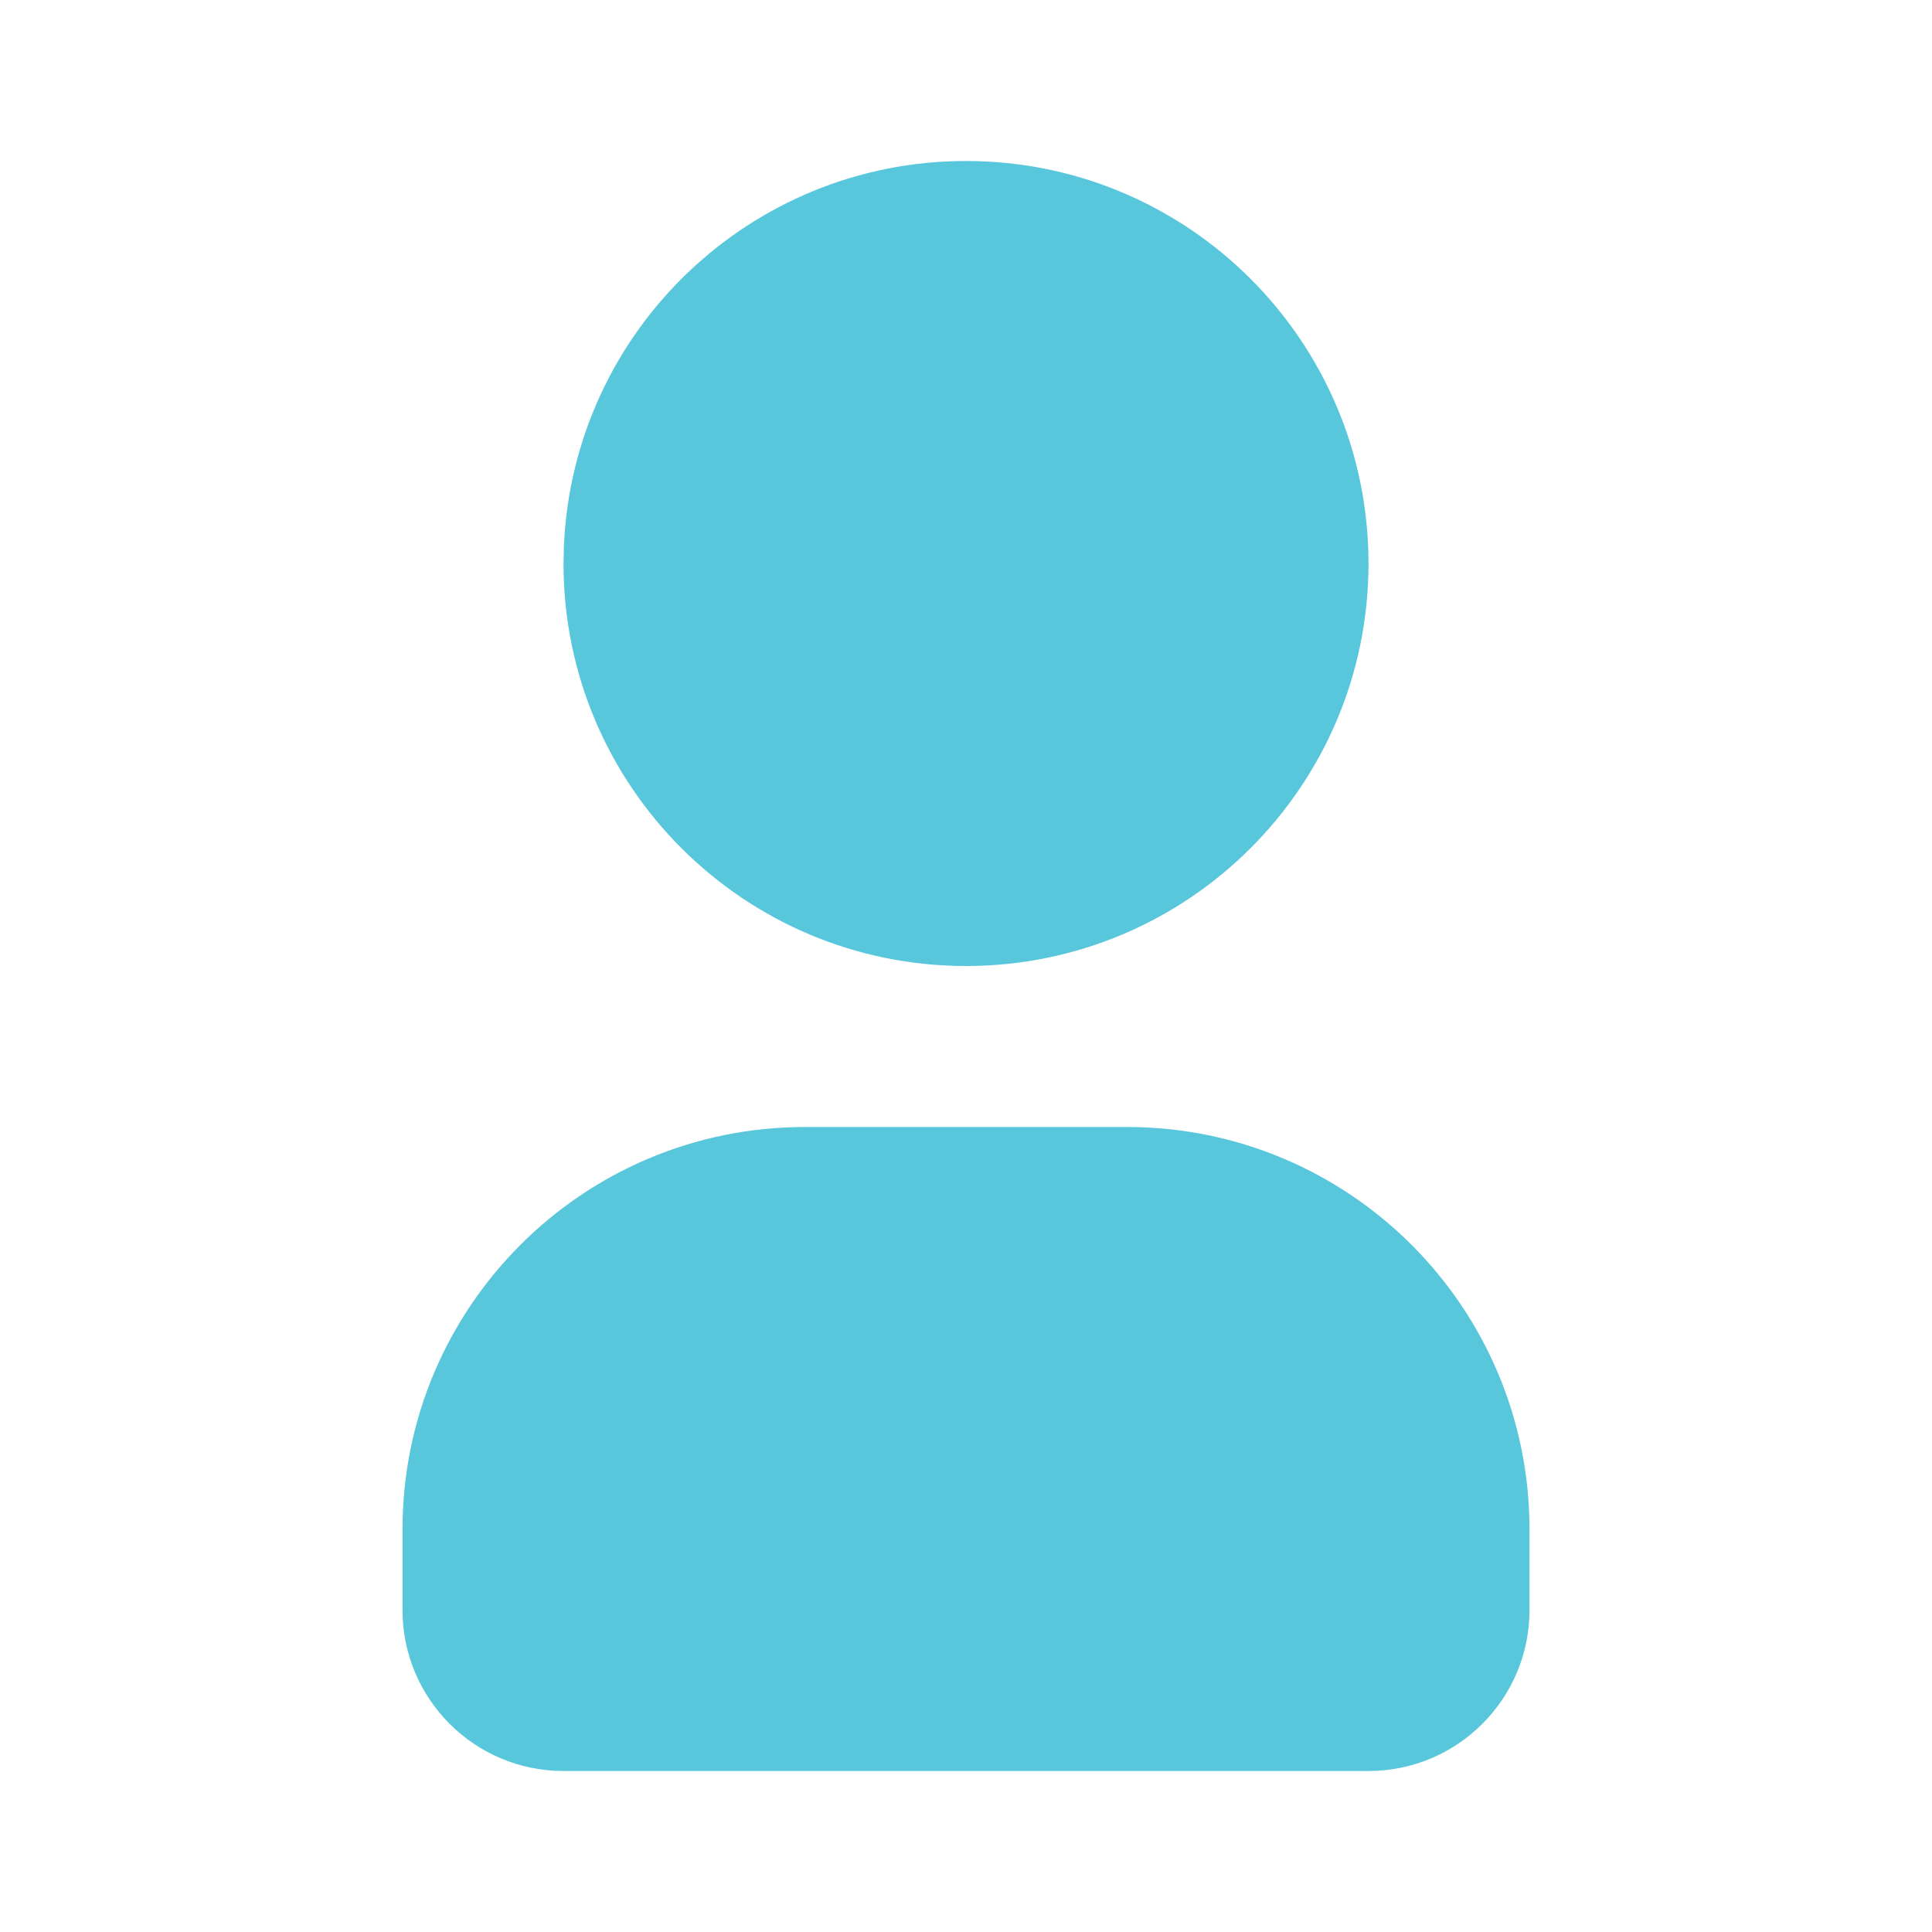
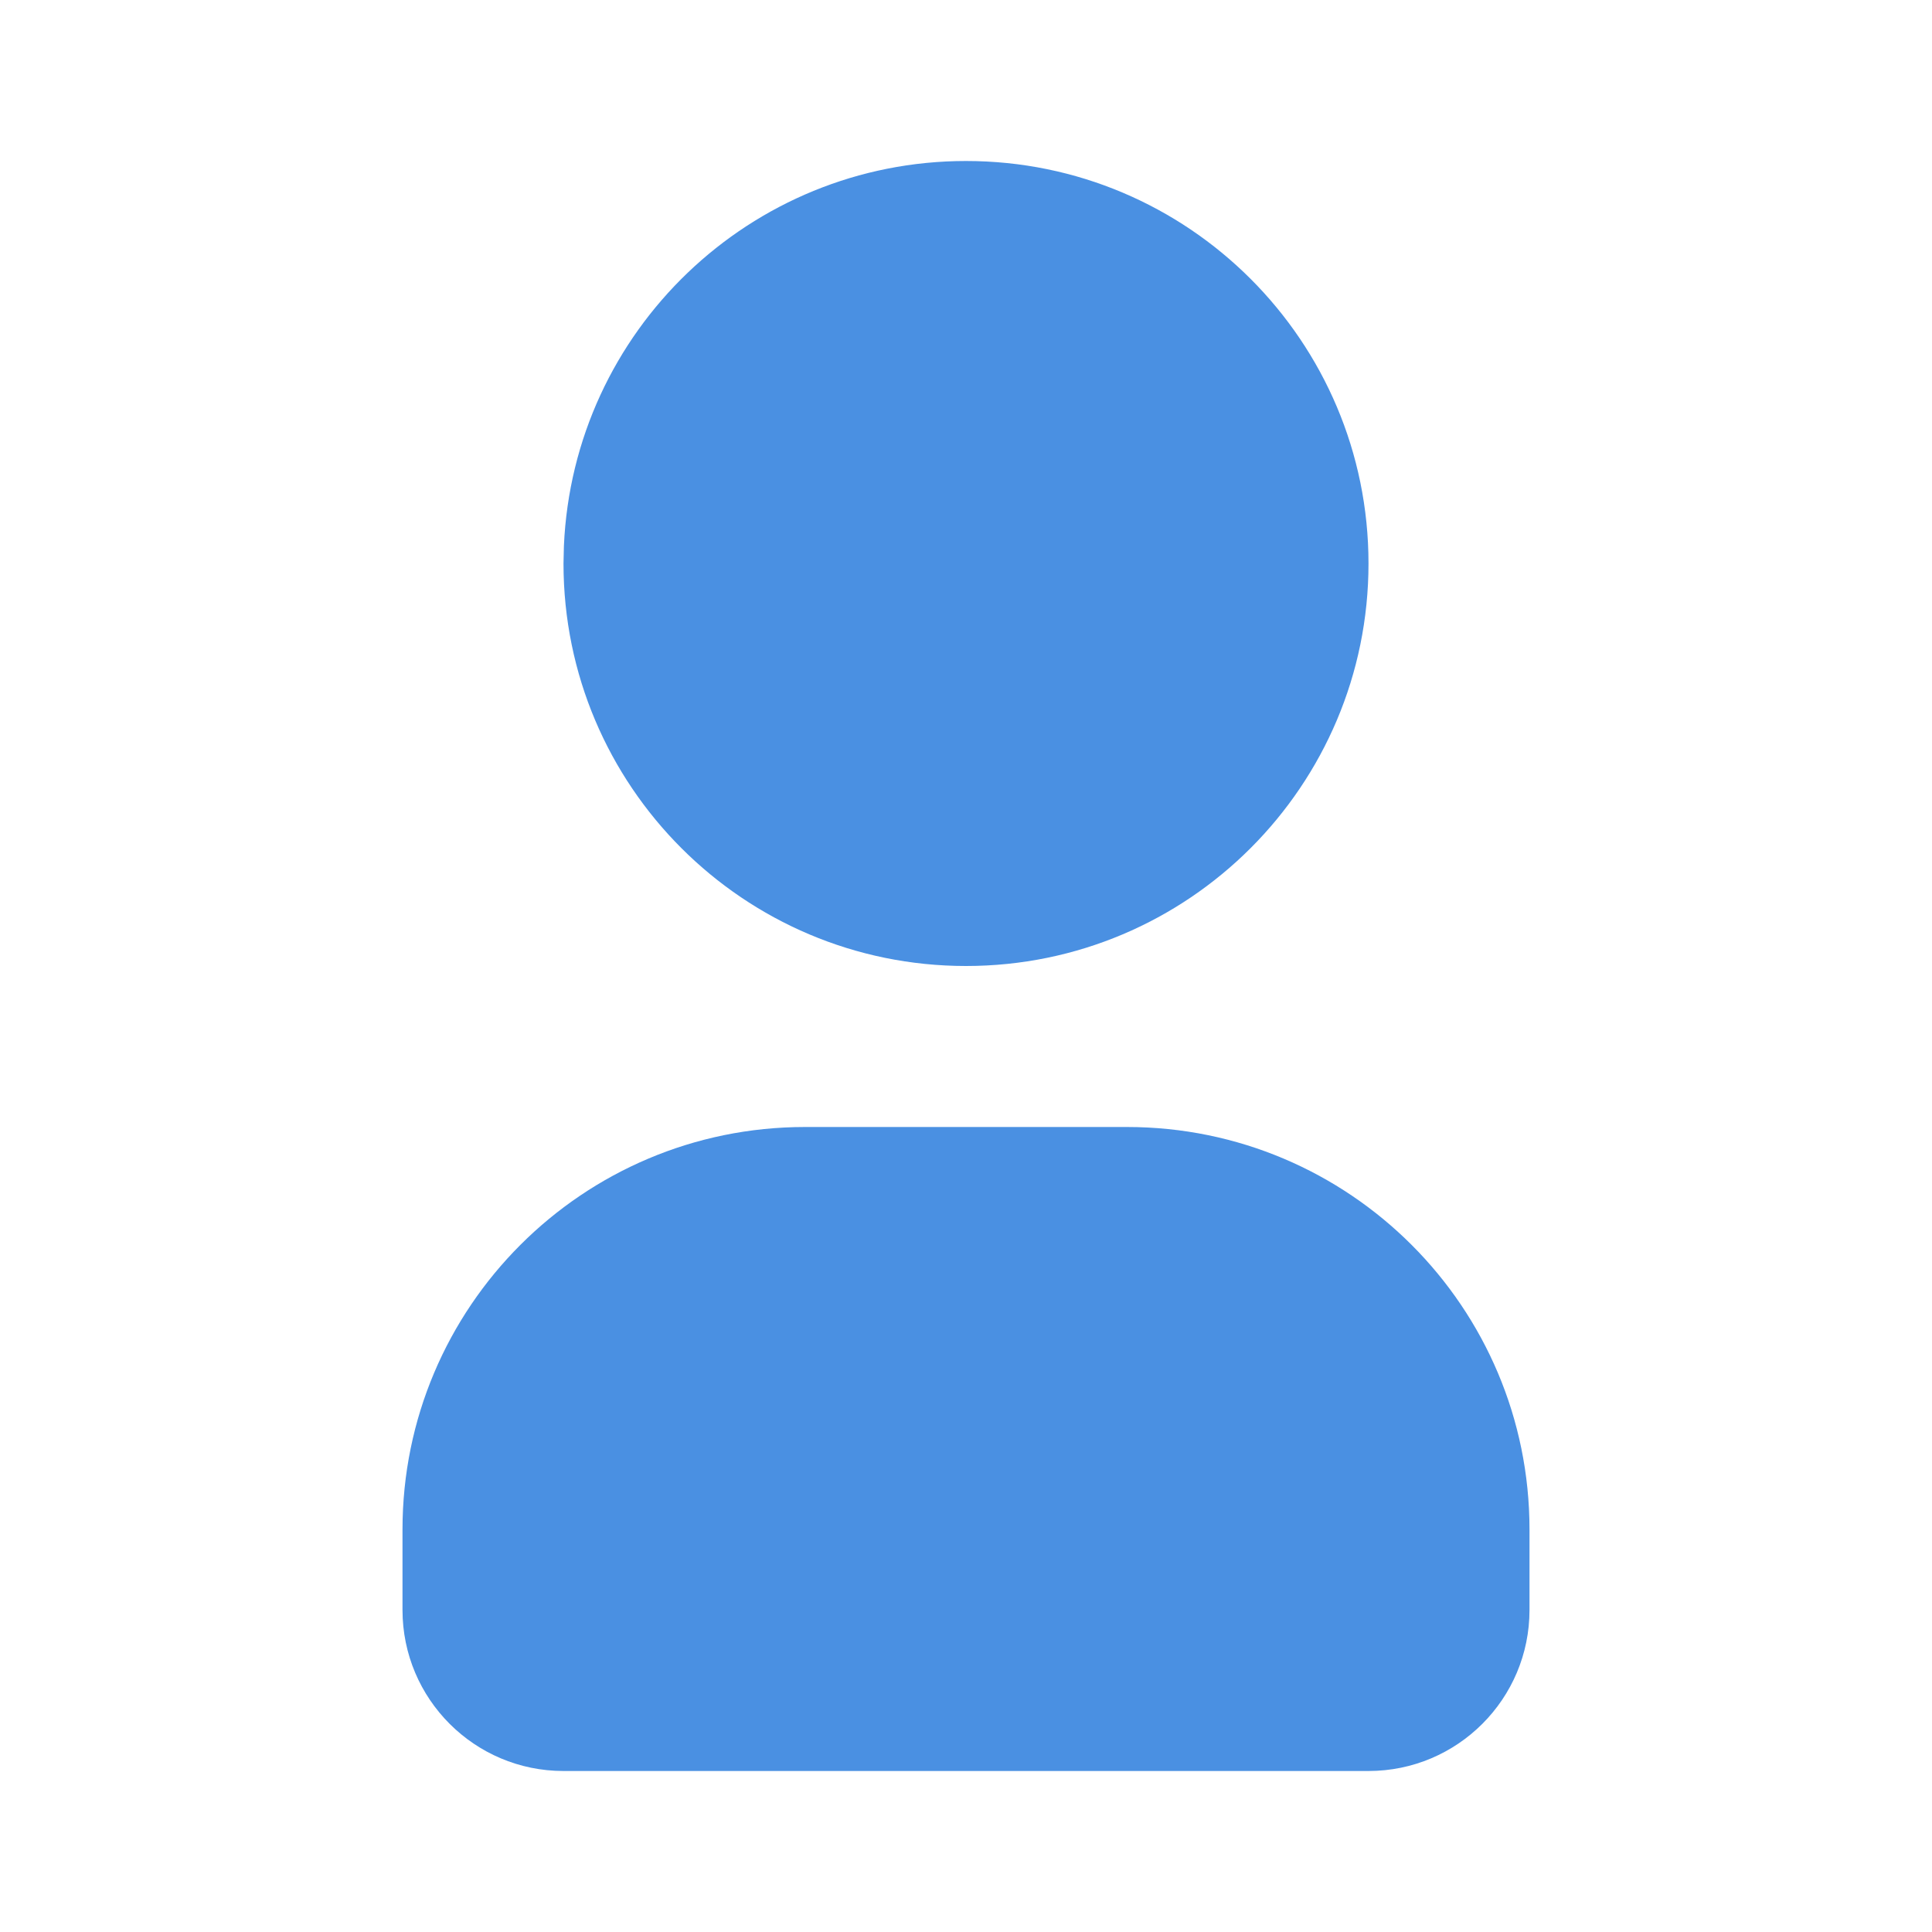
- <svg xmlns="http://www.w3.org/2000/svg" width="24" height="24" viewBox="0 0 24 24" fill="#58c7db" class="icon icon-tabler icons-tabler-filled icon-tabler-user">
+ <svg xmlns="http://www.w3.org/2000/svg" width="24" height="24" viewBox="0 0 24 24" fill="#4a90e2" class="icon icon-tabler icons-tabler-filled icon-tabler-user">
  <path stroke="none" d="M0 0h24v24H0z" fill="none" />
  <path d="M12 2a5 5 0 1 1 -5 5l.005 -.217a5 5 0 0 1 4.995 -4.783z" />
  <path d="M14 14a5 5 0 0 1 5 5v1a2 2 0 0 1 -2 2h-10a2 2 0 0 1 -2 -2v-1a5 5 0 0 1 5 -5h4z" />
</svg>
